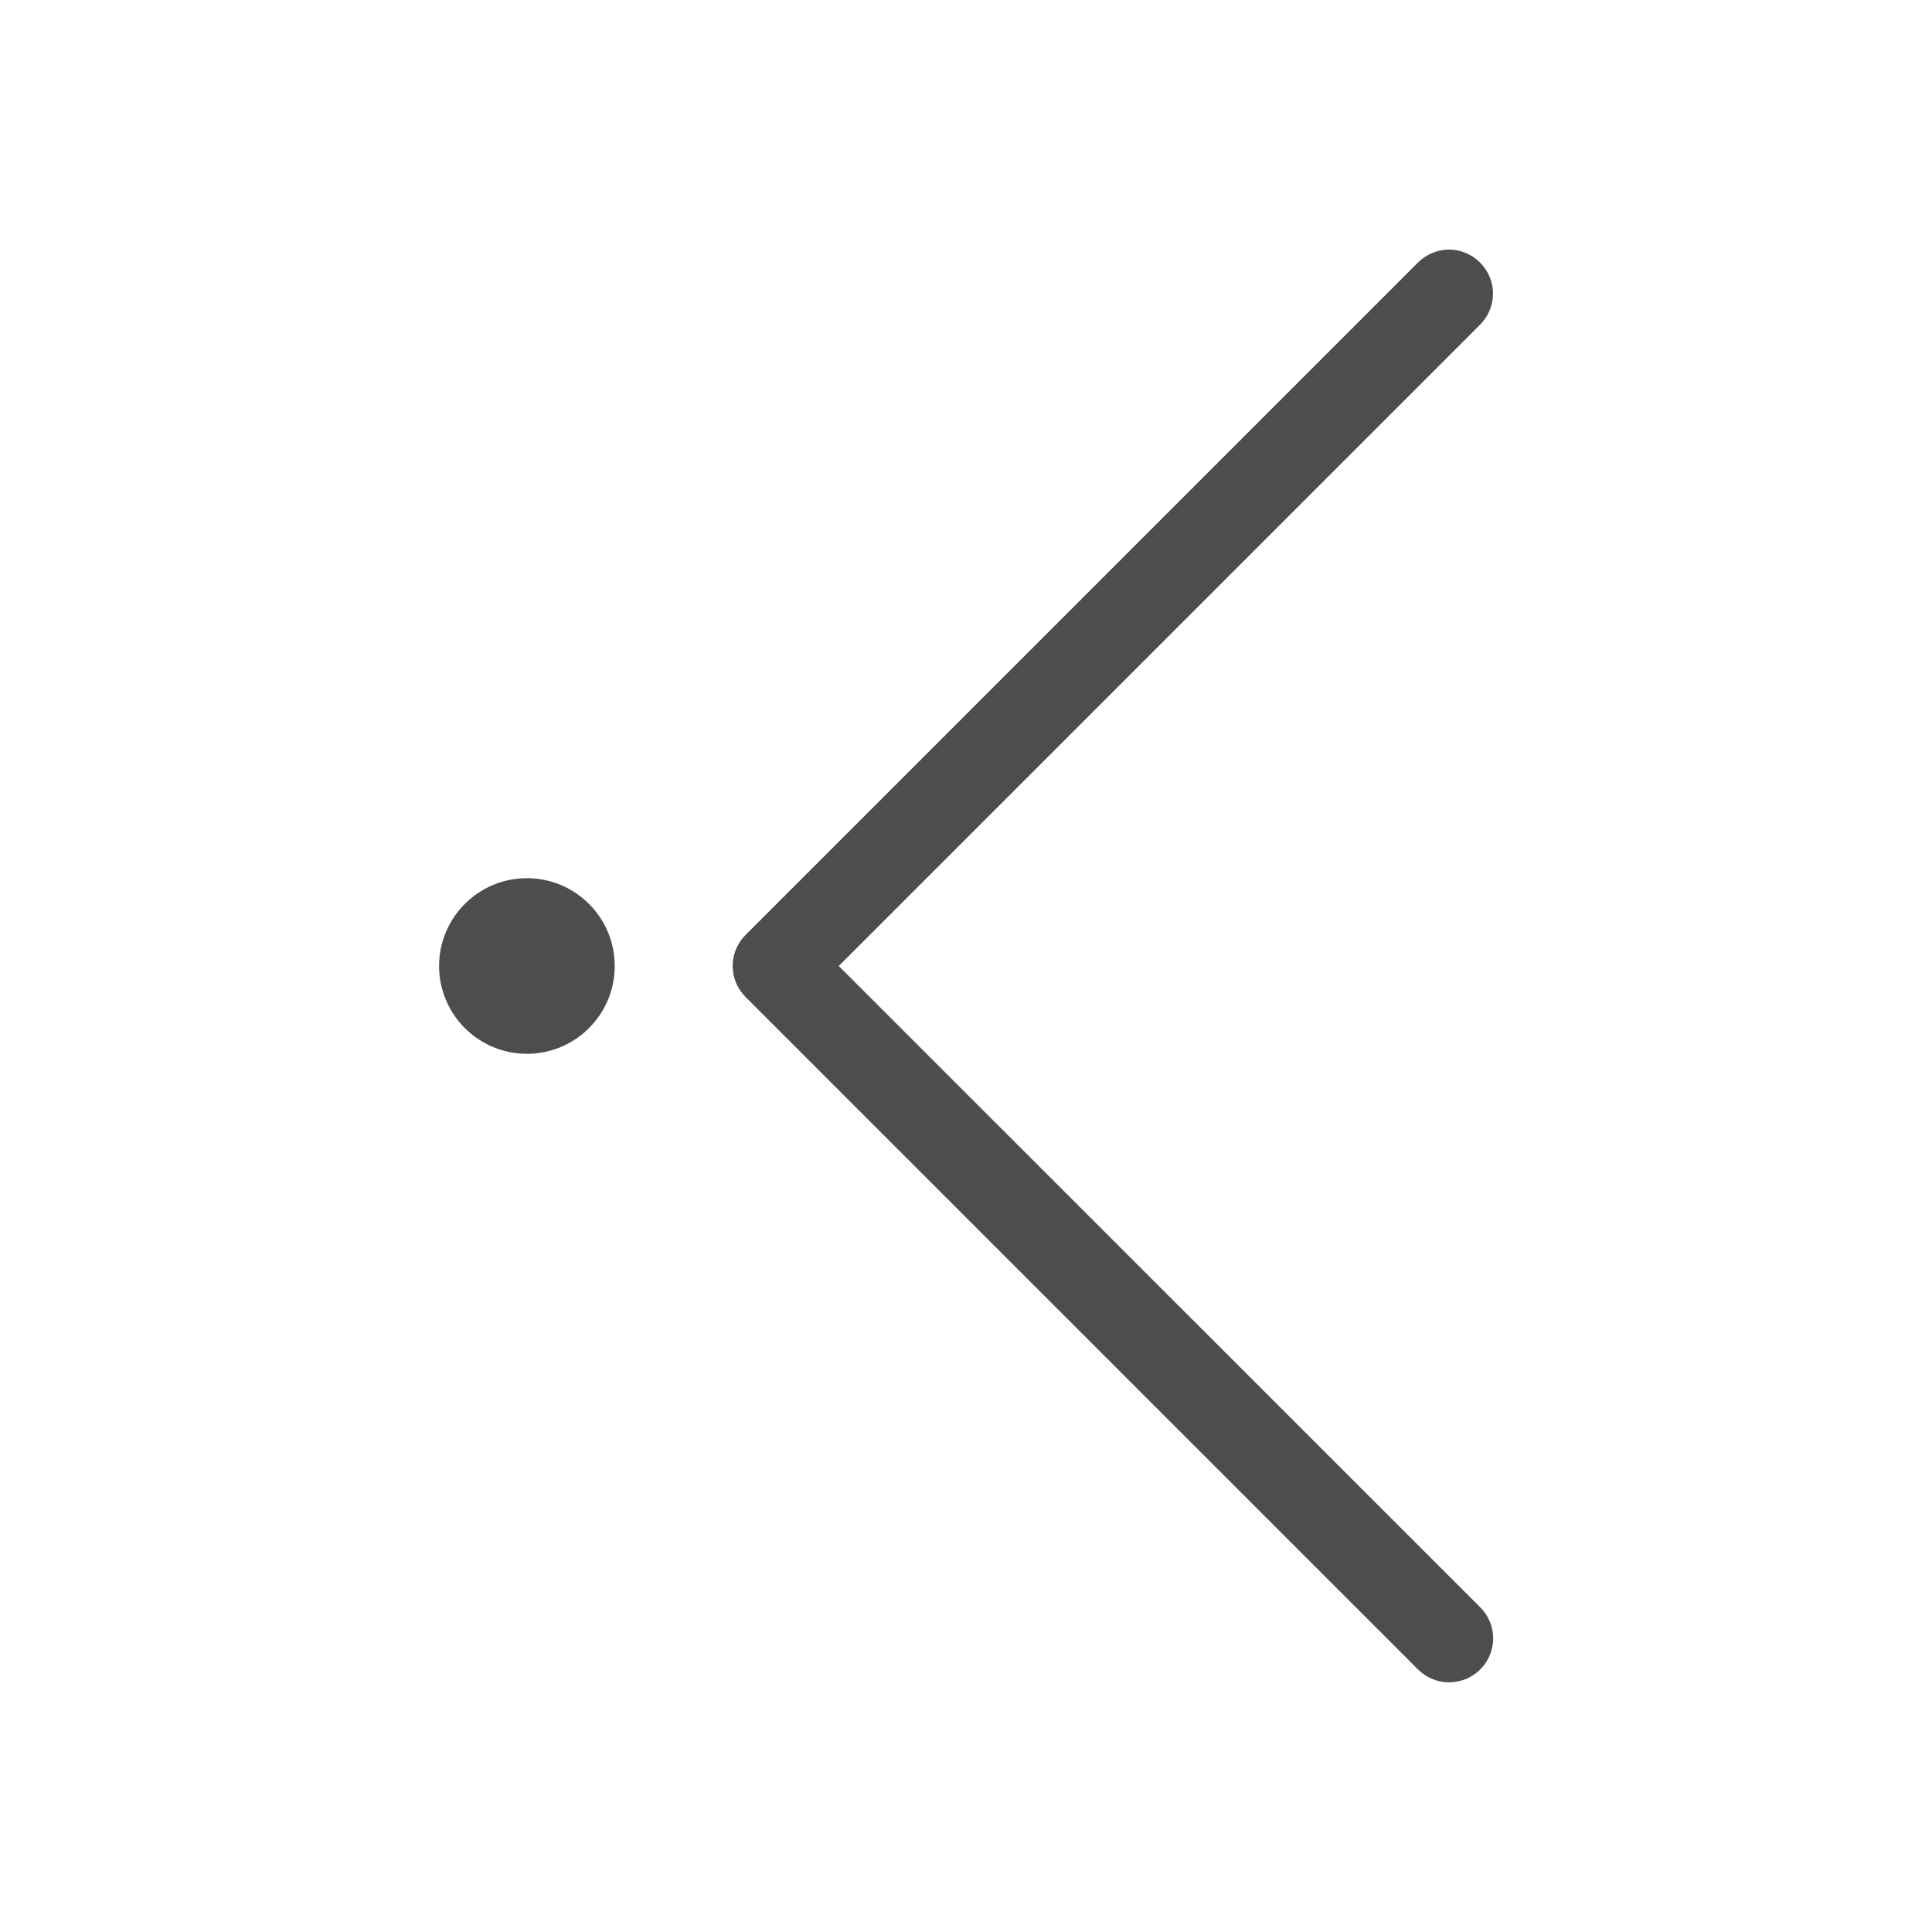
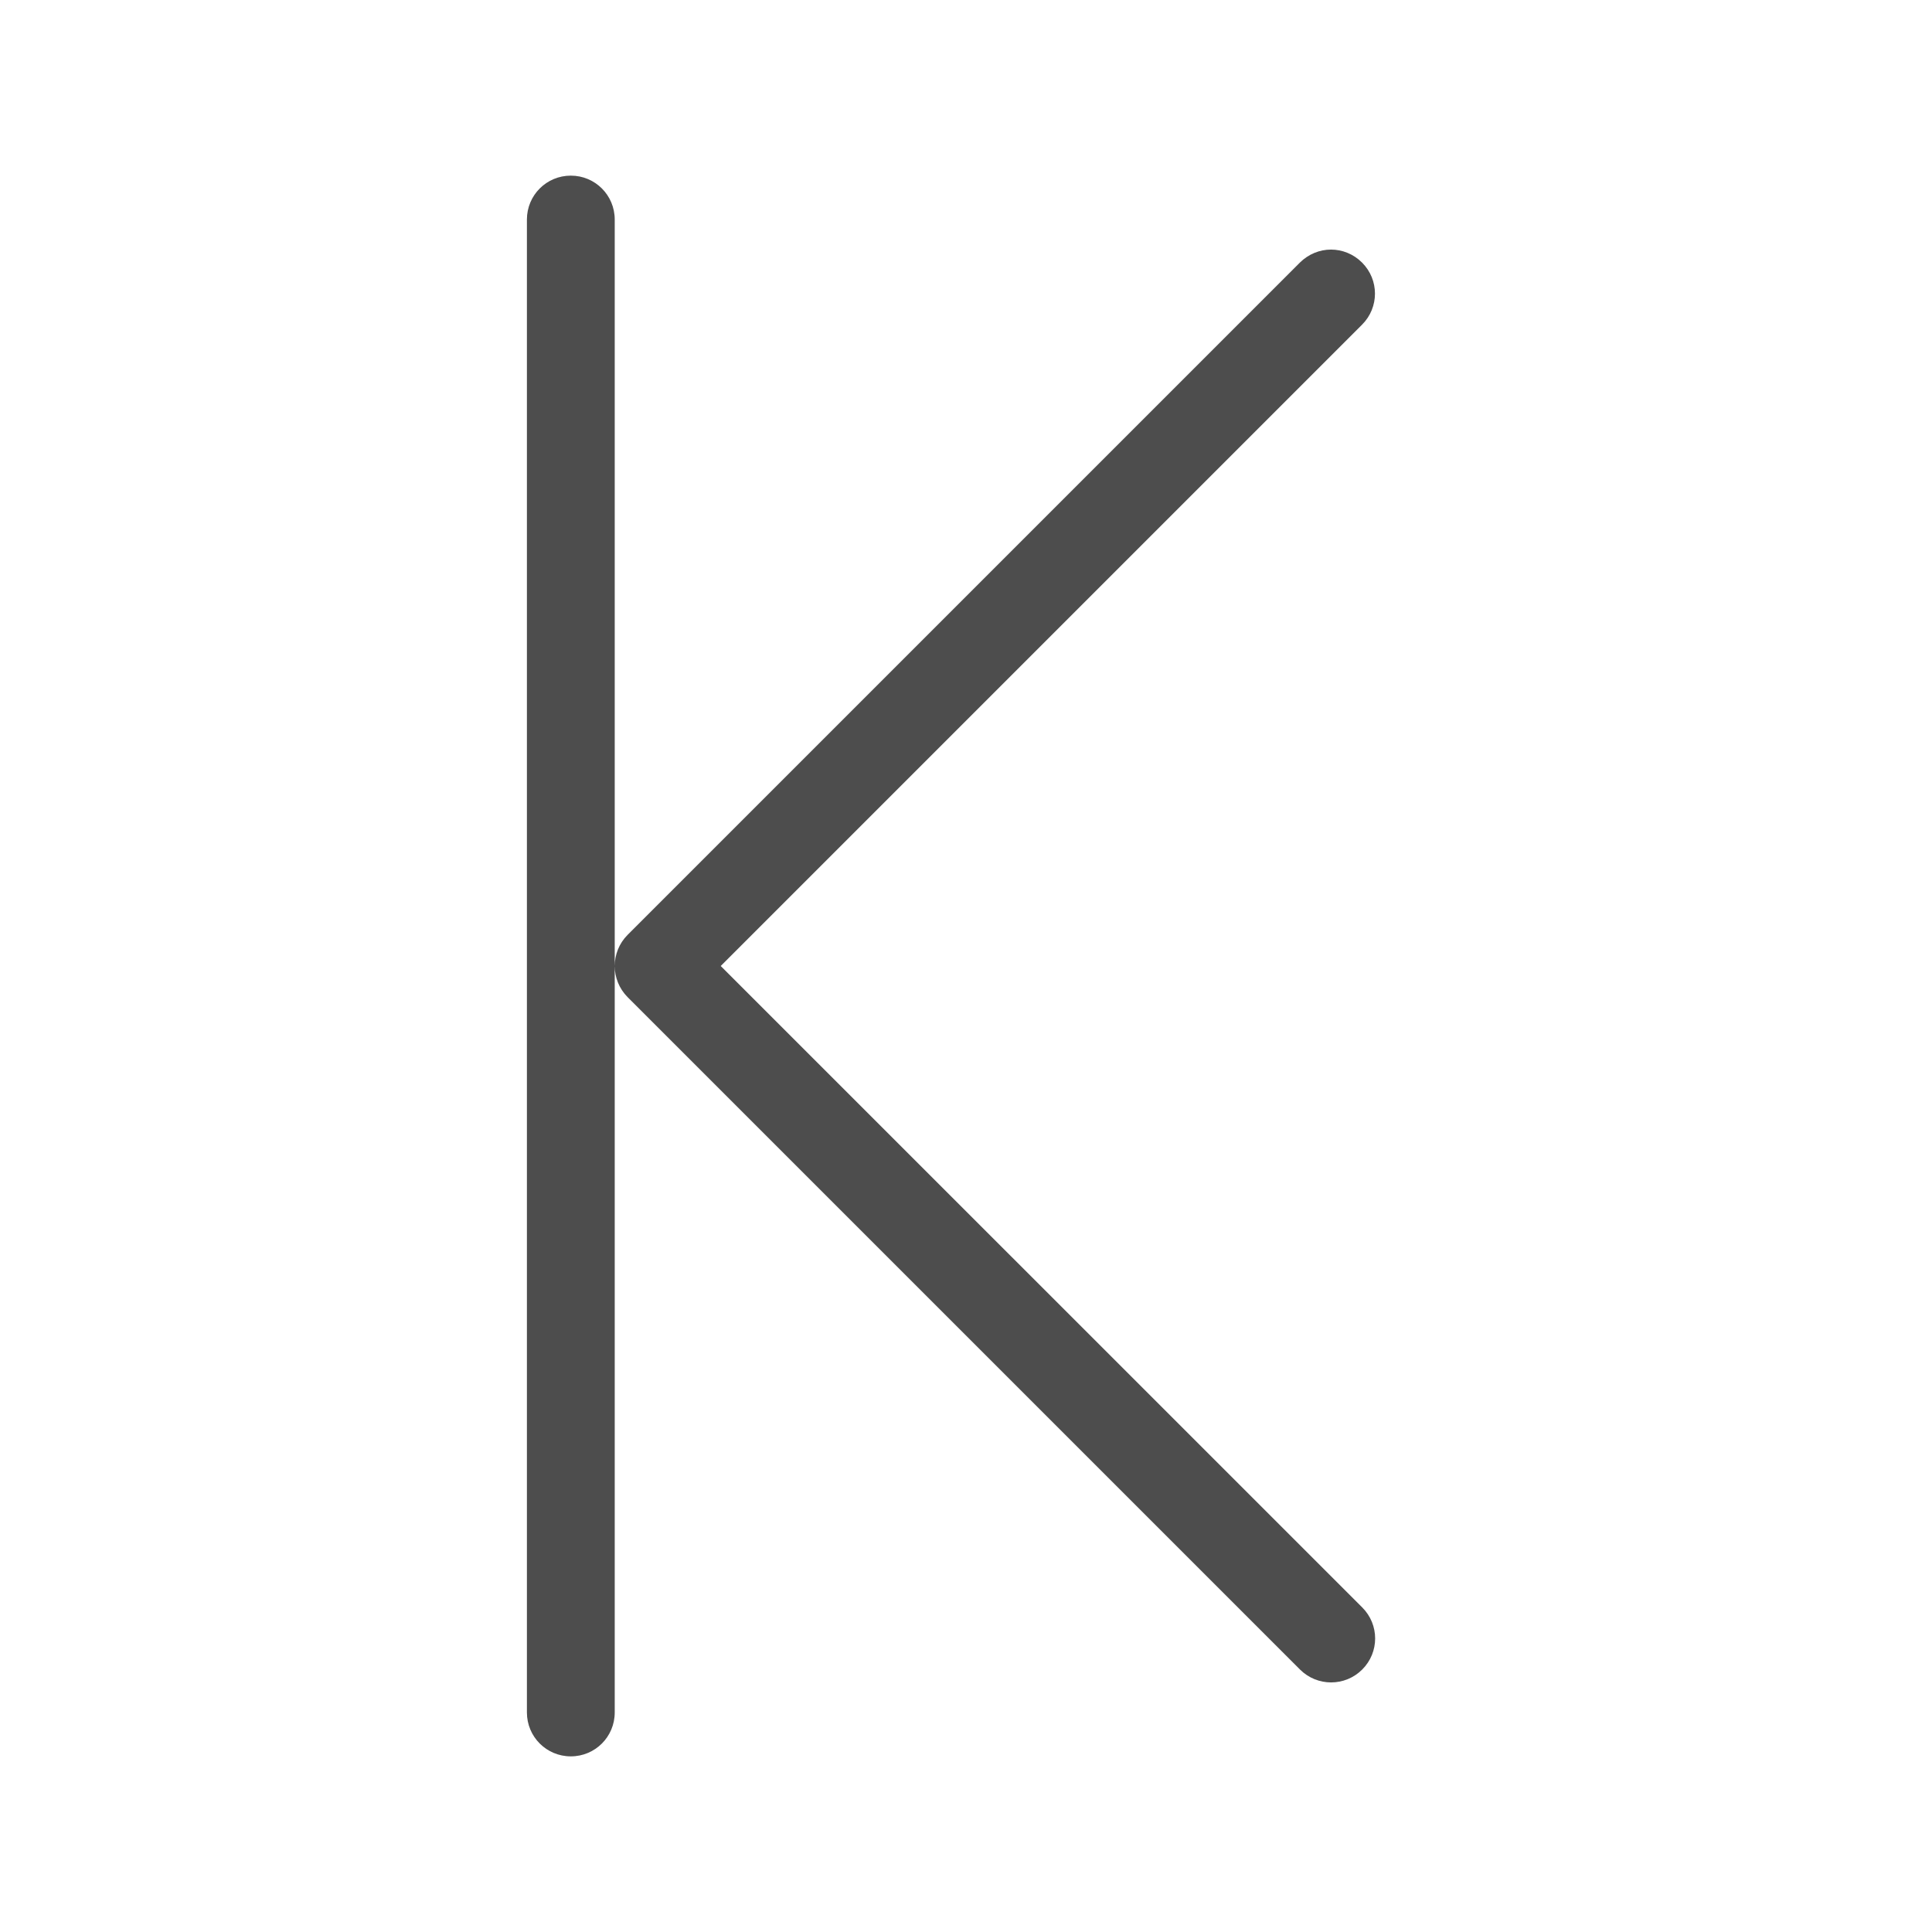
<svg xmlns="http://www.w3.org/2000/svg" width="22" height="22" viewBox="0 0 22 22" version="1.1" id="svg5">
  <defs id="defs2">
    <style id="current-color-scheme" type="text/css">
         .ColorScheme-Text { color:#4d4d4d; }
        </style>
  </defs>
-   <path id="path342" style="fill:currentColor;fill-opacity:1;stroke-width:5;stroke-linecap:round;stroke-linejoin:round" class="ColorScheme-Text" d="m 16.5,2.842 c -0.128,0 -0.256,0.051 -0.354,0.148 L 8.49,10.646 c -0.196,0.196 -0.196,0.511 0,0.707 0.006,0.006 0.013,0.014 0.02,0.02 l 7.637,7.637 c 0.196,0.196 0.513,0.196 0.709,0 0.196,-0.196 0.196,-0.511 0,-0.707 L 9.551,11 16.854,3.697 c 0.196,-0.196 0.196,-0.511 0,-0.707 C 16.756,2.892 16.628,2.842 16.5,2.842 Z M 6,10 c -0.552,0 -1,0.448 -1,1 0,0.552 0.448,1 1,1 0.552,0 1,-0.448 1,-1 0,-0.552 -0.448,-1 -1,-1 z" />
+   <path id="path342" style="fill:currentColor;fill-opacity:1;stroke-width:5;stroke-linecap:round;stroke-linejoin:round" class="ColorScheme-Text" d="M 6.5,2 C 6.223,2 6,2.223 6,2.5 v 17 C 6,19.777 6.223,20 6.5,20 6.777,20 7,19.777 7,19.5 V 11 2.5 C 7,2.223 6.777,2 6.5,2 Z M 7,11 c 4.24e-5,0.128 0.049,0.256 0.146,0.354 0.006,0.006 0.013,0.014 0.02,0.02 l 7.637,7.637 c 0.196,0.196 0.513,0.196 0.709,0 0.196,-0.196 0.196,-0.511 0,-0.707 L 8.207,11 15.51,3.697 c 0.196,-0.196 0.196,-0.511 0,-0.707 -0.098,-0.098 -0.226,-0.148 -0.354,-0.148 -0.128,0 -0.256,0.051 -0.354,0.148 L 7.146,10.646 C 7.049,10.744 7,10.872 7,11 Z" />
</svg>
